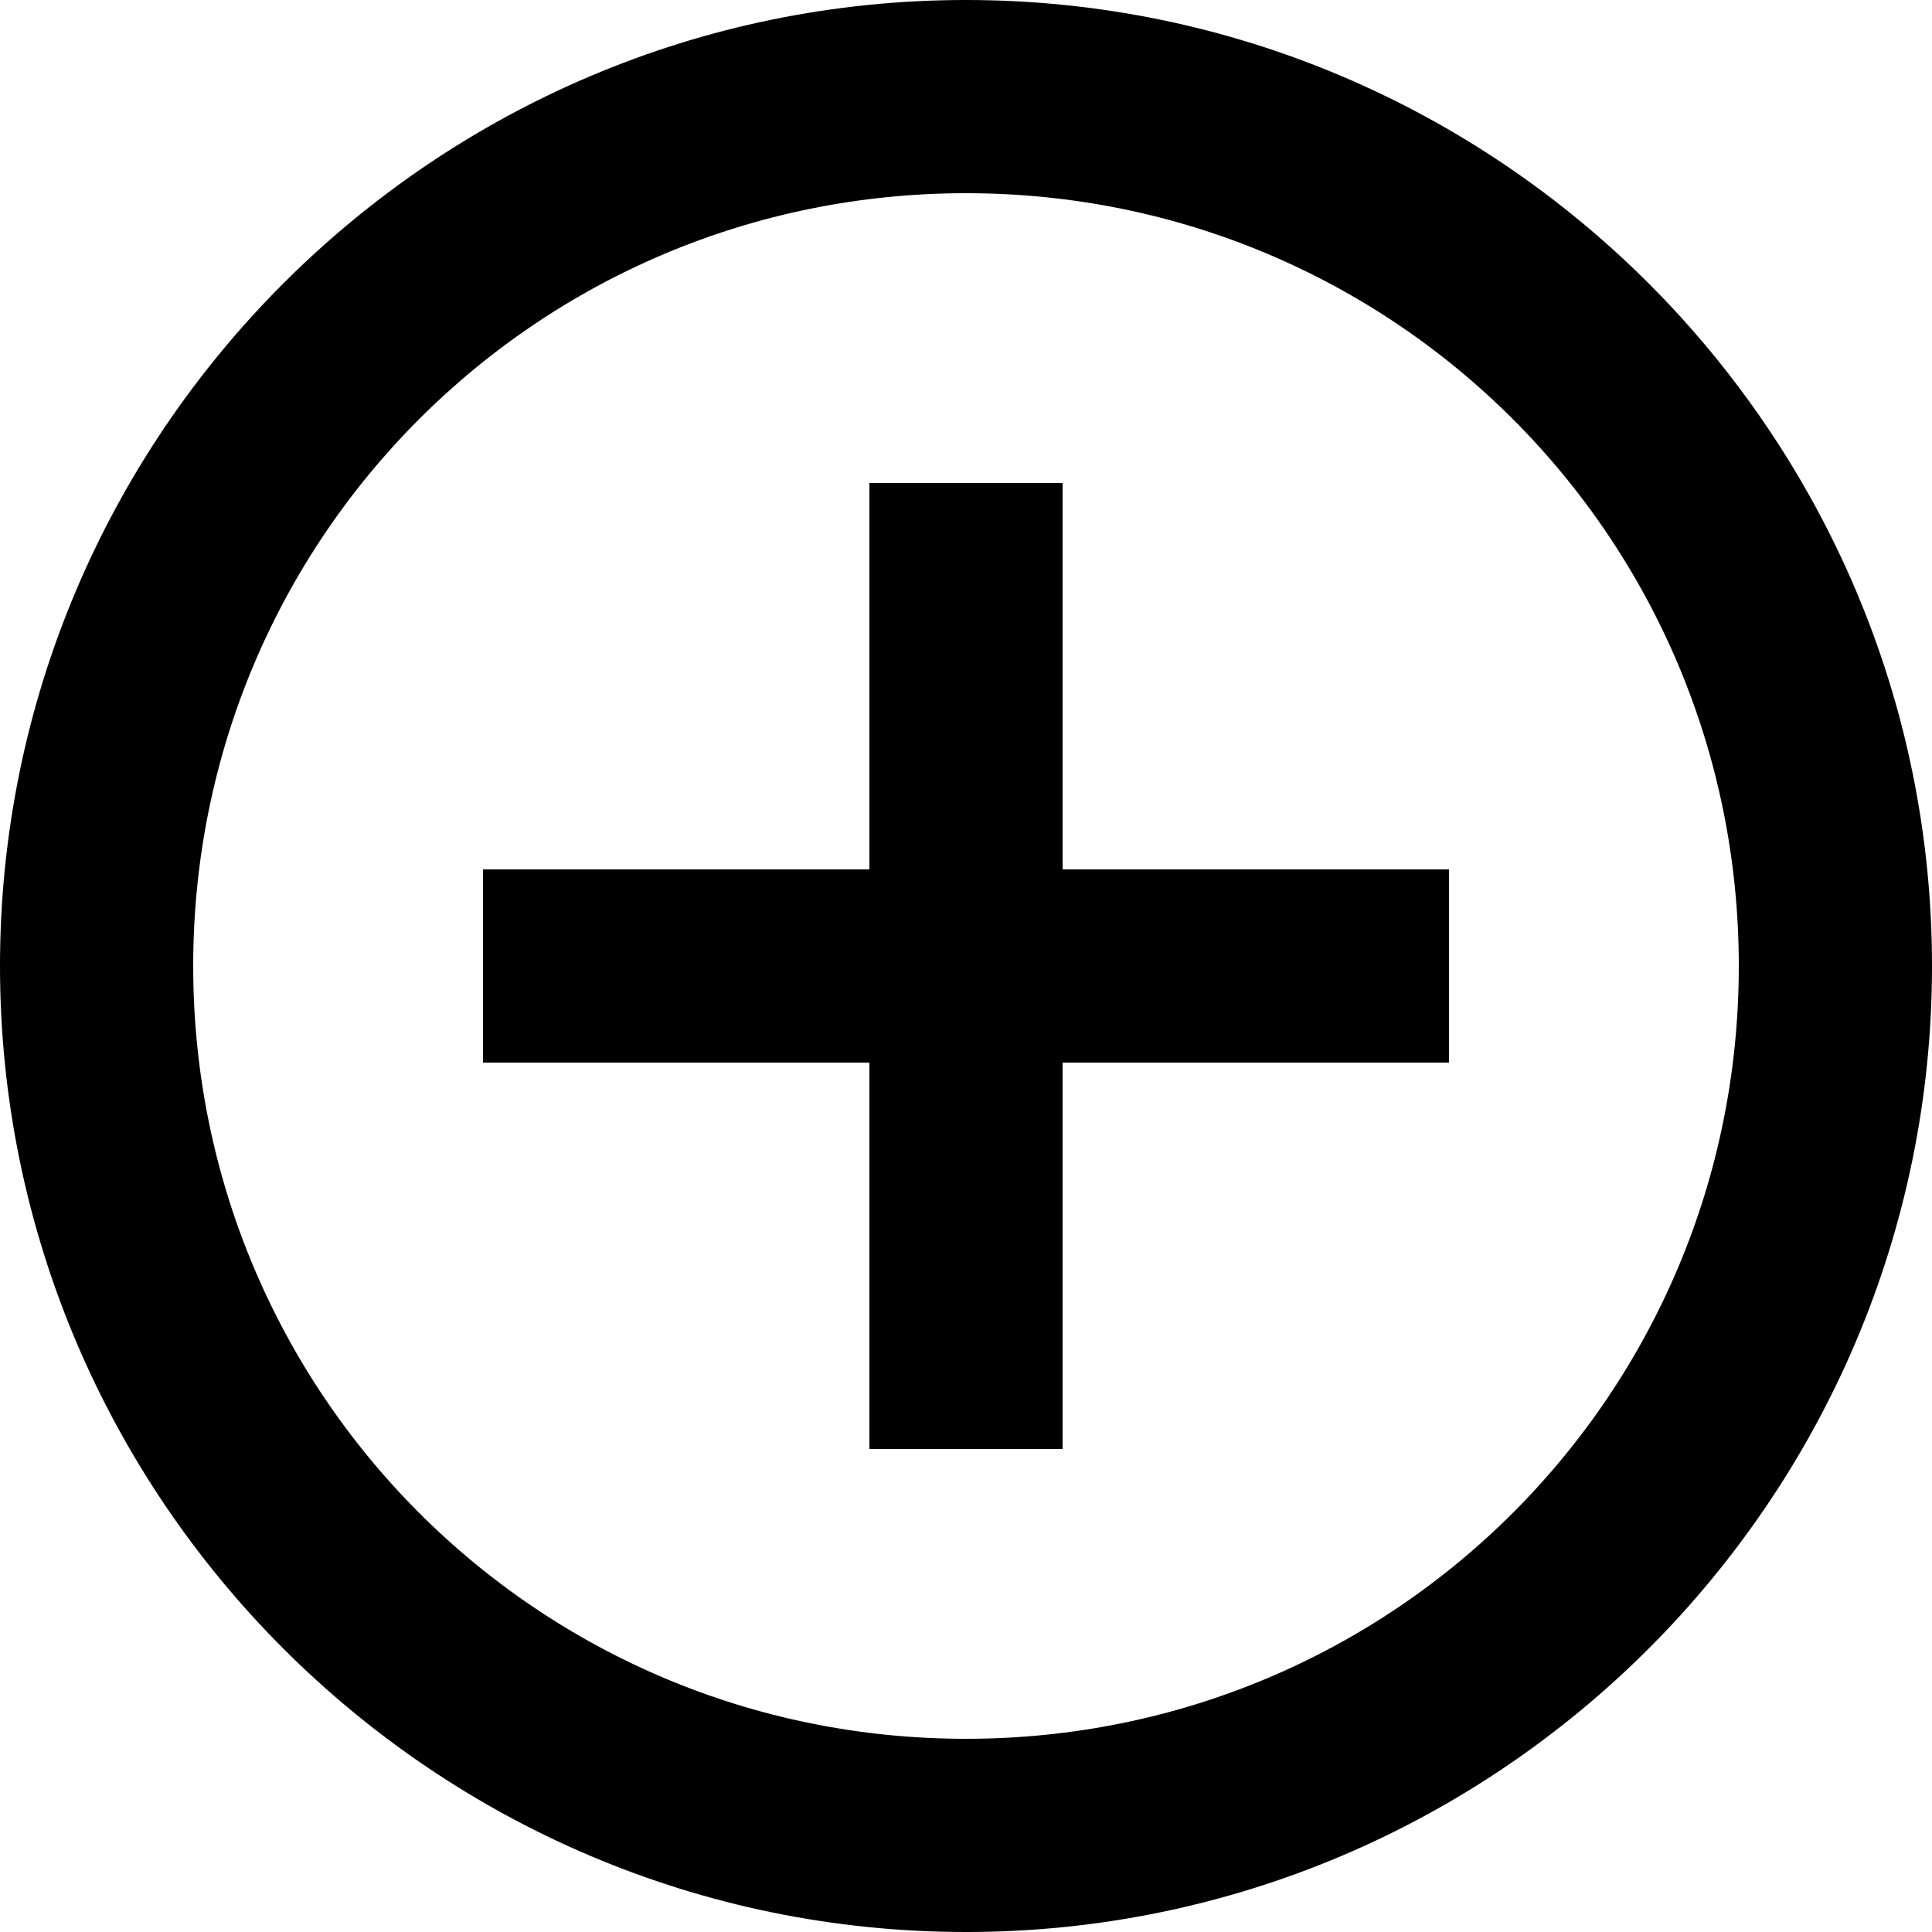
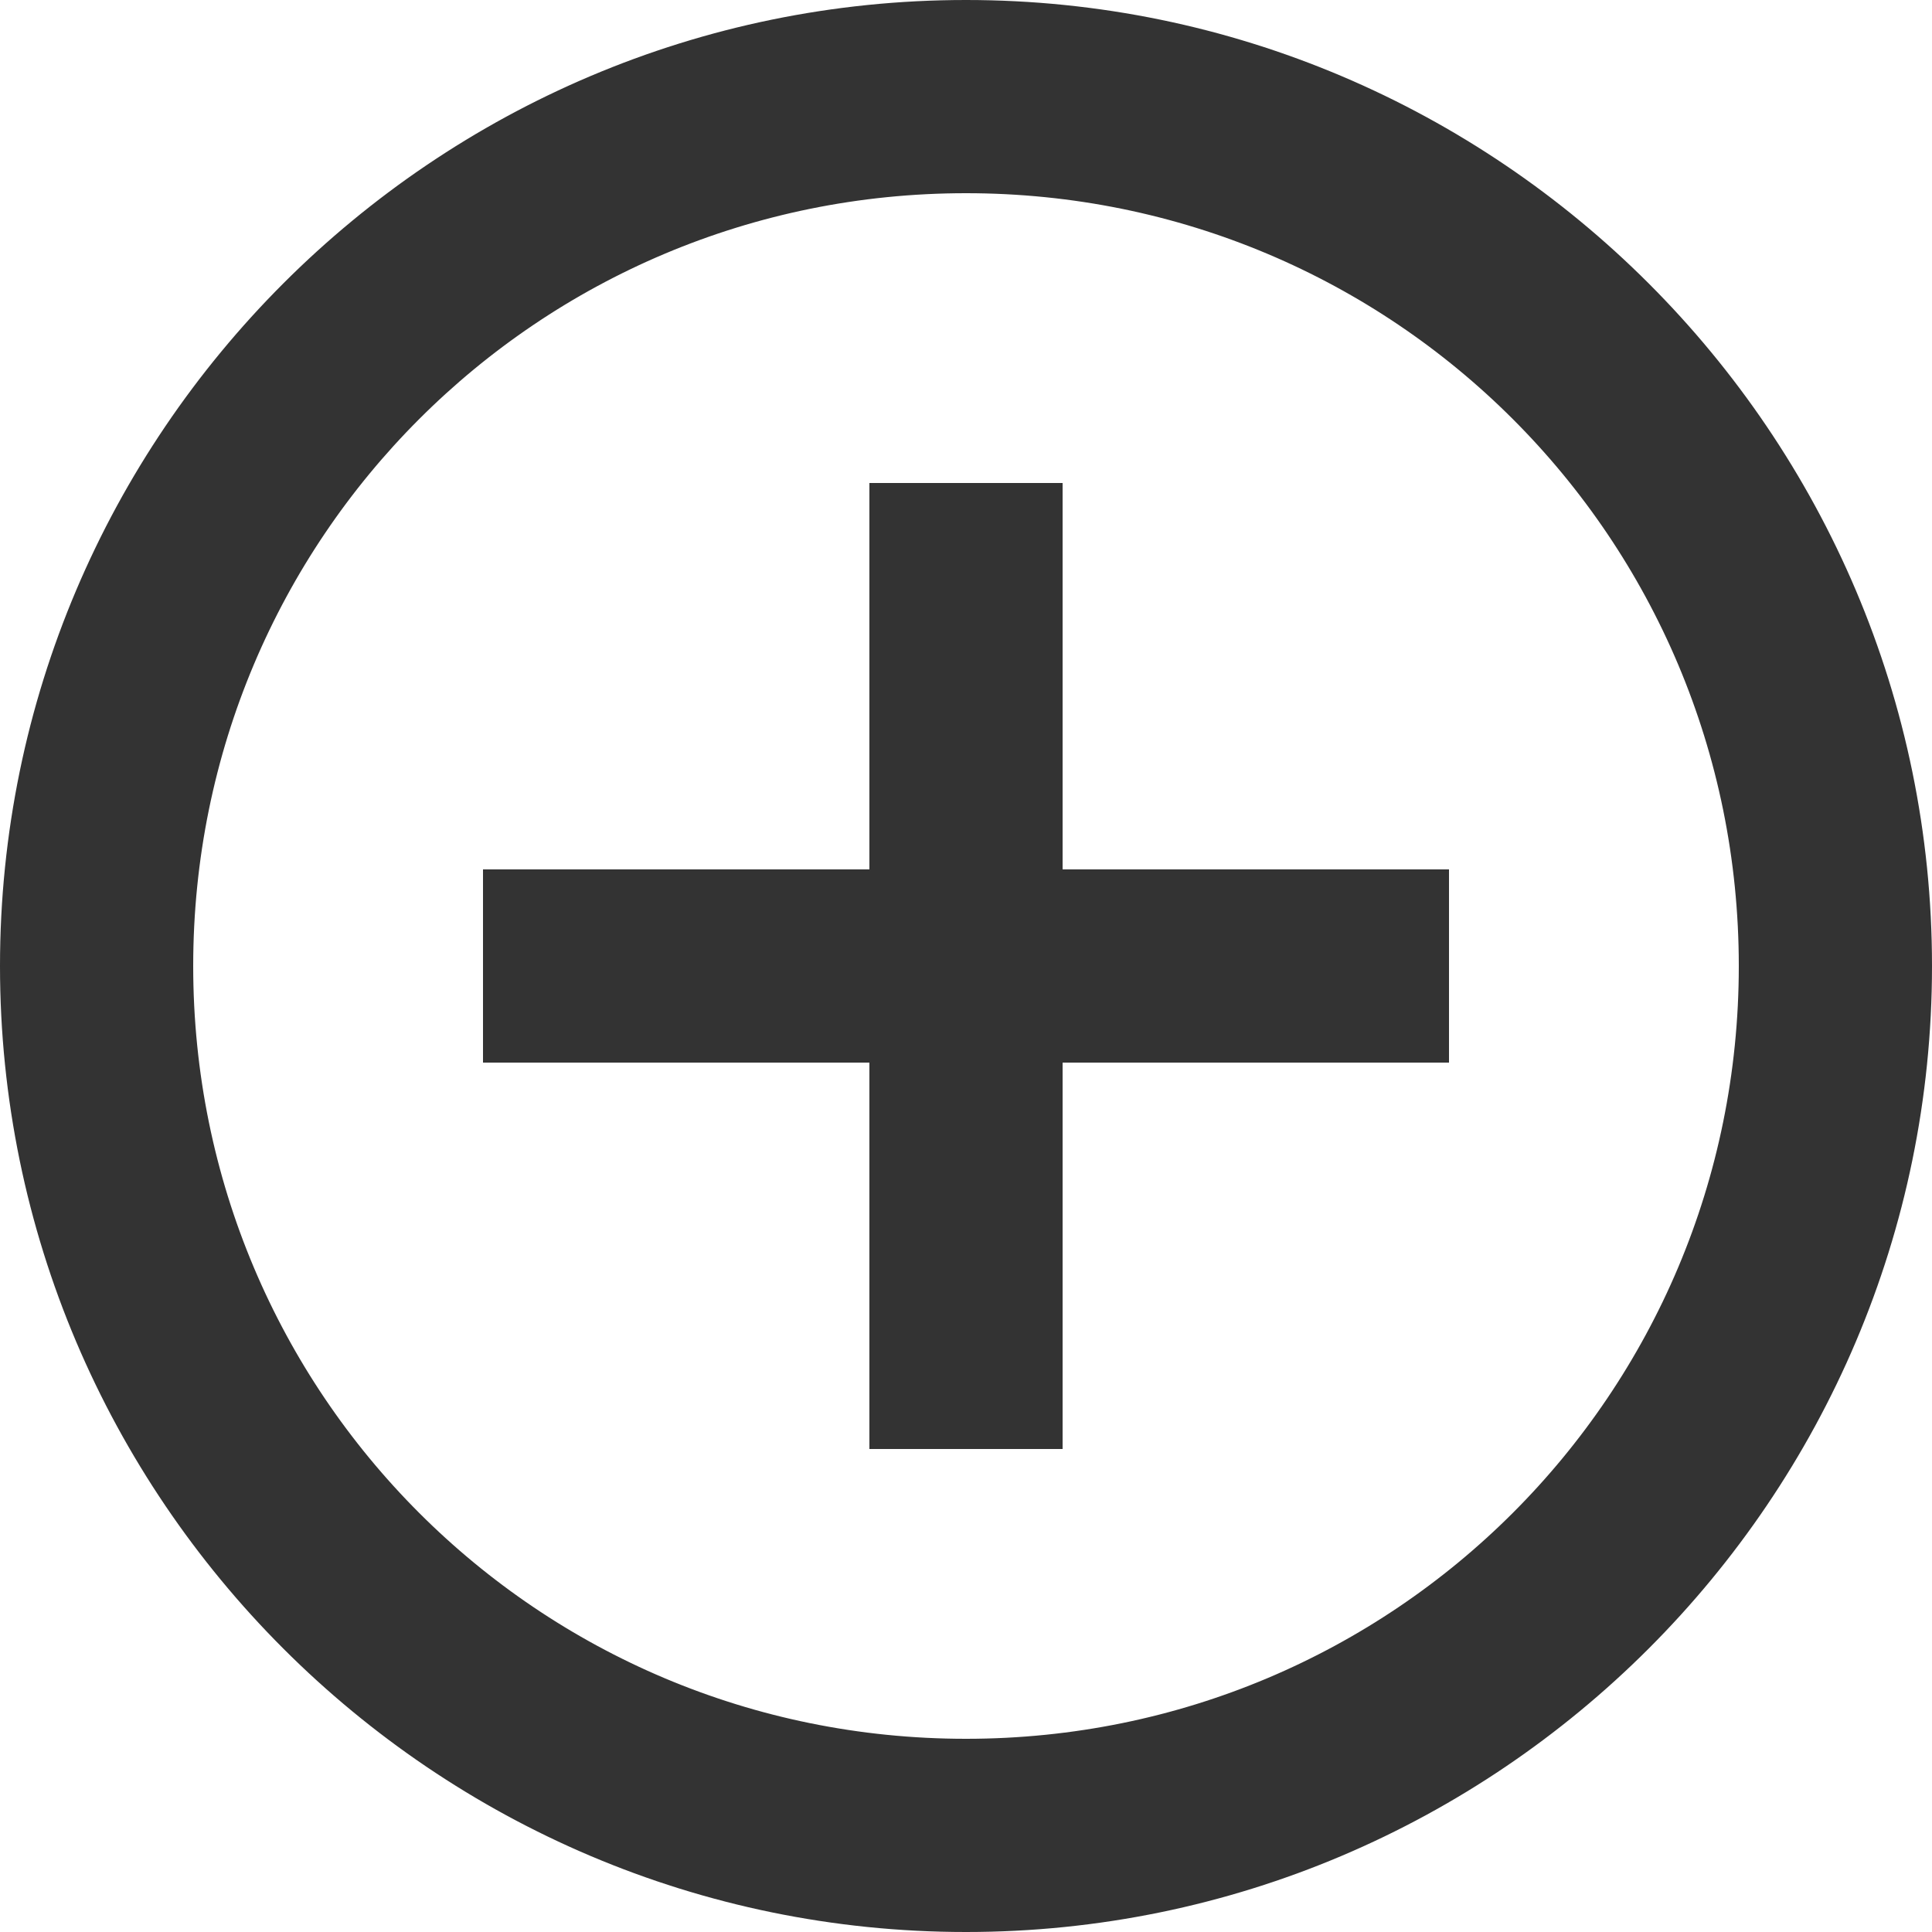
<svg xmlns="http://www.w3.org/2000/svg" width="24" height="24" viewBox="0 0 24 24" fill="none">
-   <path d="M10.8 11.3H11.3V10.8V6.5H12.7V10.8V11.3H13.2H17.5V12.7H13.2H12.7V13.2V17.5H11.3V13.2V12.7H10.8H6.5V11.3H10.8ZM0.5 12C0.5 5.663 5.663 0.5 12 0.5C18.337 0.5 23.5 5.663 23.5 12C23.5 18.337 18.337 23.5 12 23.5C5.663 23.5 0.5 18.337 0.5 12ZM22.1 12C22.1 6.408 17.592 1.9 12 1.9C6.408 1.9 1.9 6.408 1.9 12C1.9 17.592 6.408 22.1 12 22.1C17.592 22.1 22.1 17.592 22.1 12Z" fill="black" stroke="black" />
+   <path d="M10.8 11.3H11.3V10.8V6.5H12.7V10.8V11.3H13.2H17.5V12.7H13.2H12.7V13.2V17.5H11.3V13.2V12.7H10.8H6.5V11.3H10.8ZM0.5 12C0.5 5.663 5.663 0.5 12 0.5C18.337 0.5 23.5 5.663 23.5 12C23.5 18.337 18.337 23.5 12 23.5C5.663 23.5 0.5 18.337 0.5 12ZM22.1 12C22.1 6.408 17.592 1.9 12 1.9C6.408 1.9 1.9 6.408 1.9 12C1.9 17.592 6.408 22.1 12 22.1C17.592 22.1 22.1 17.592 22.1 12Z" fill="#333" stroke="#333" />
</svg>
